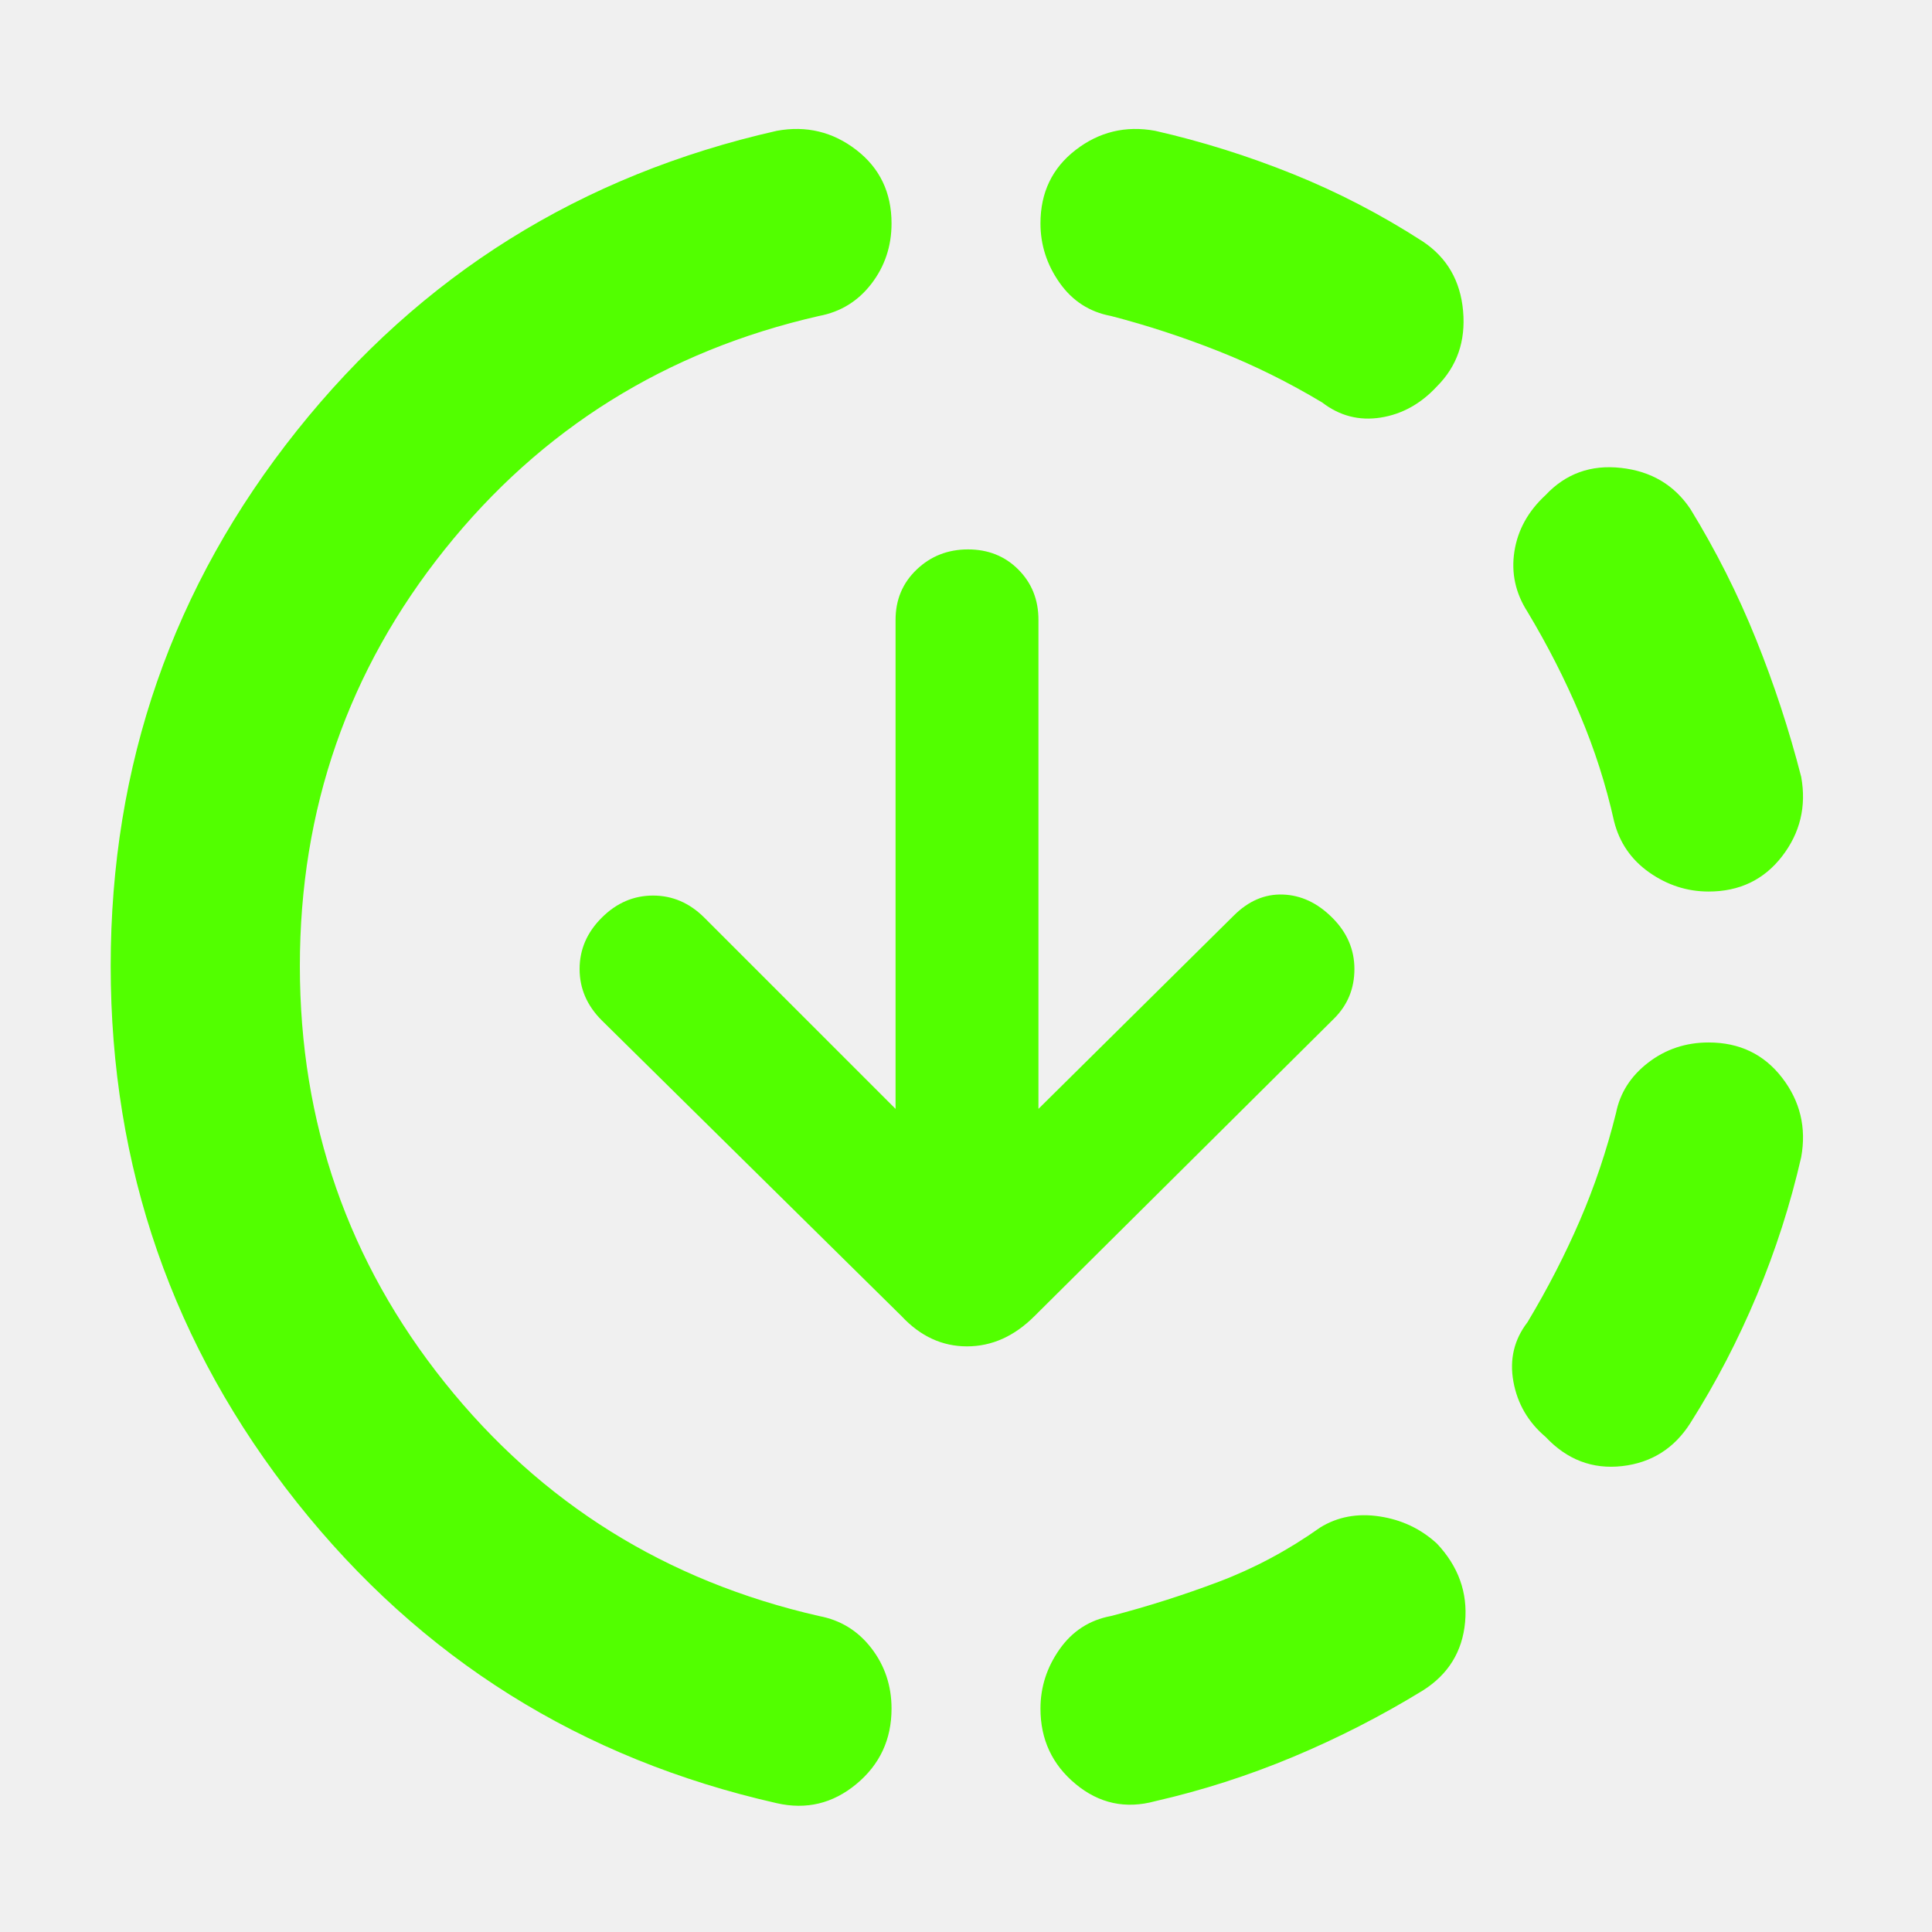
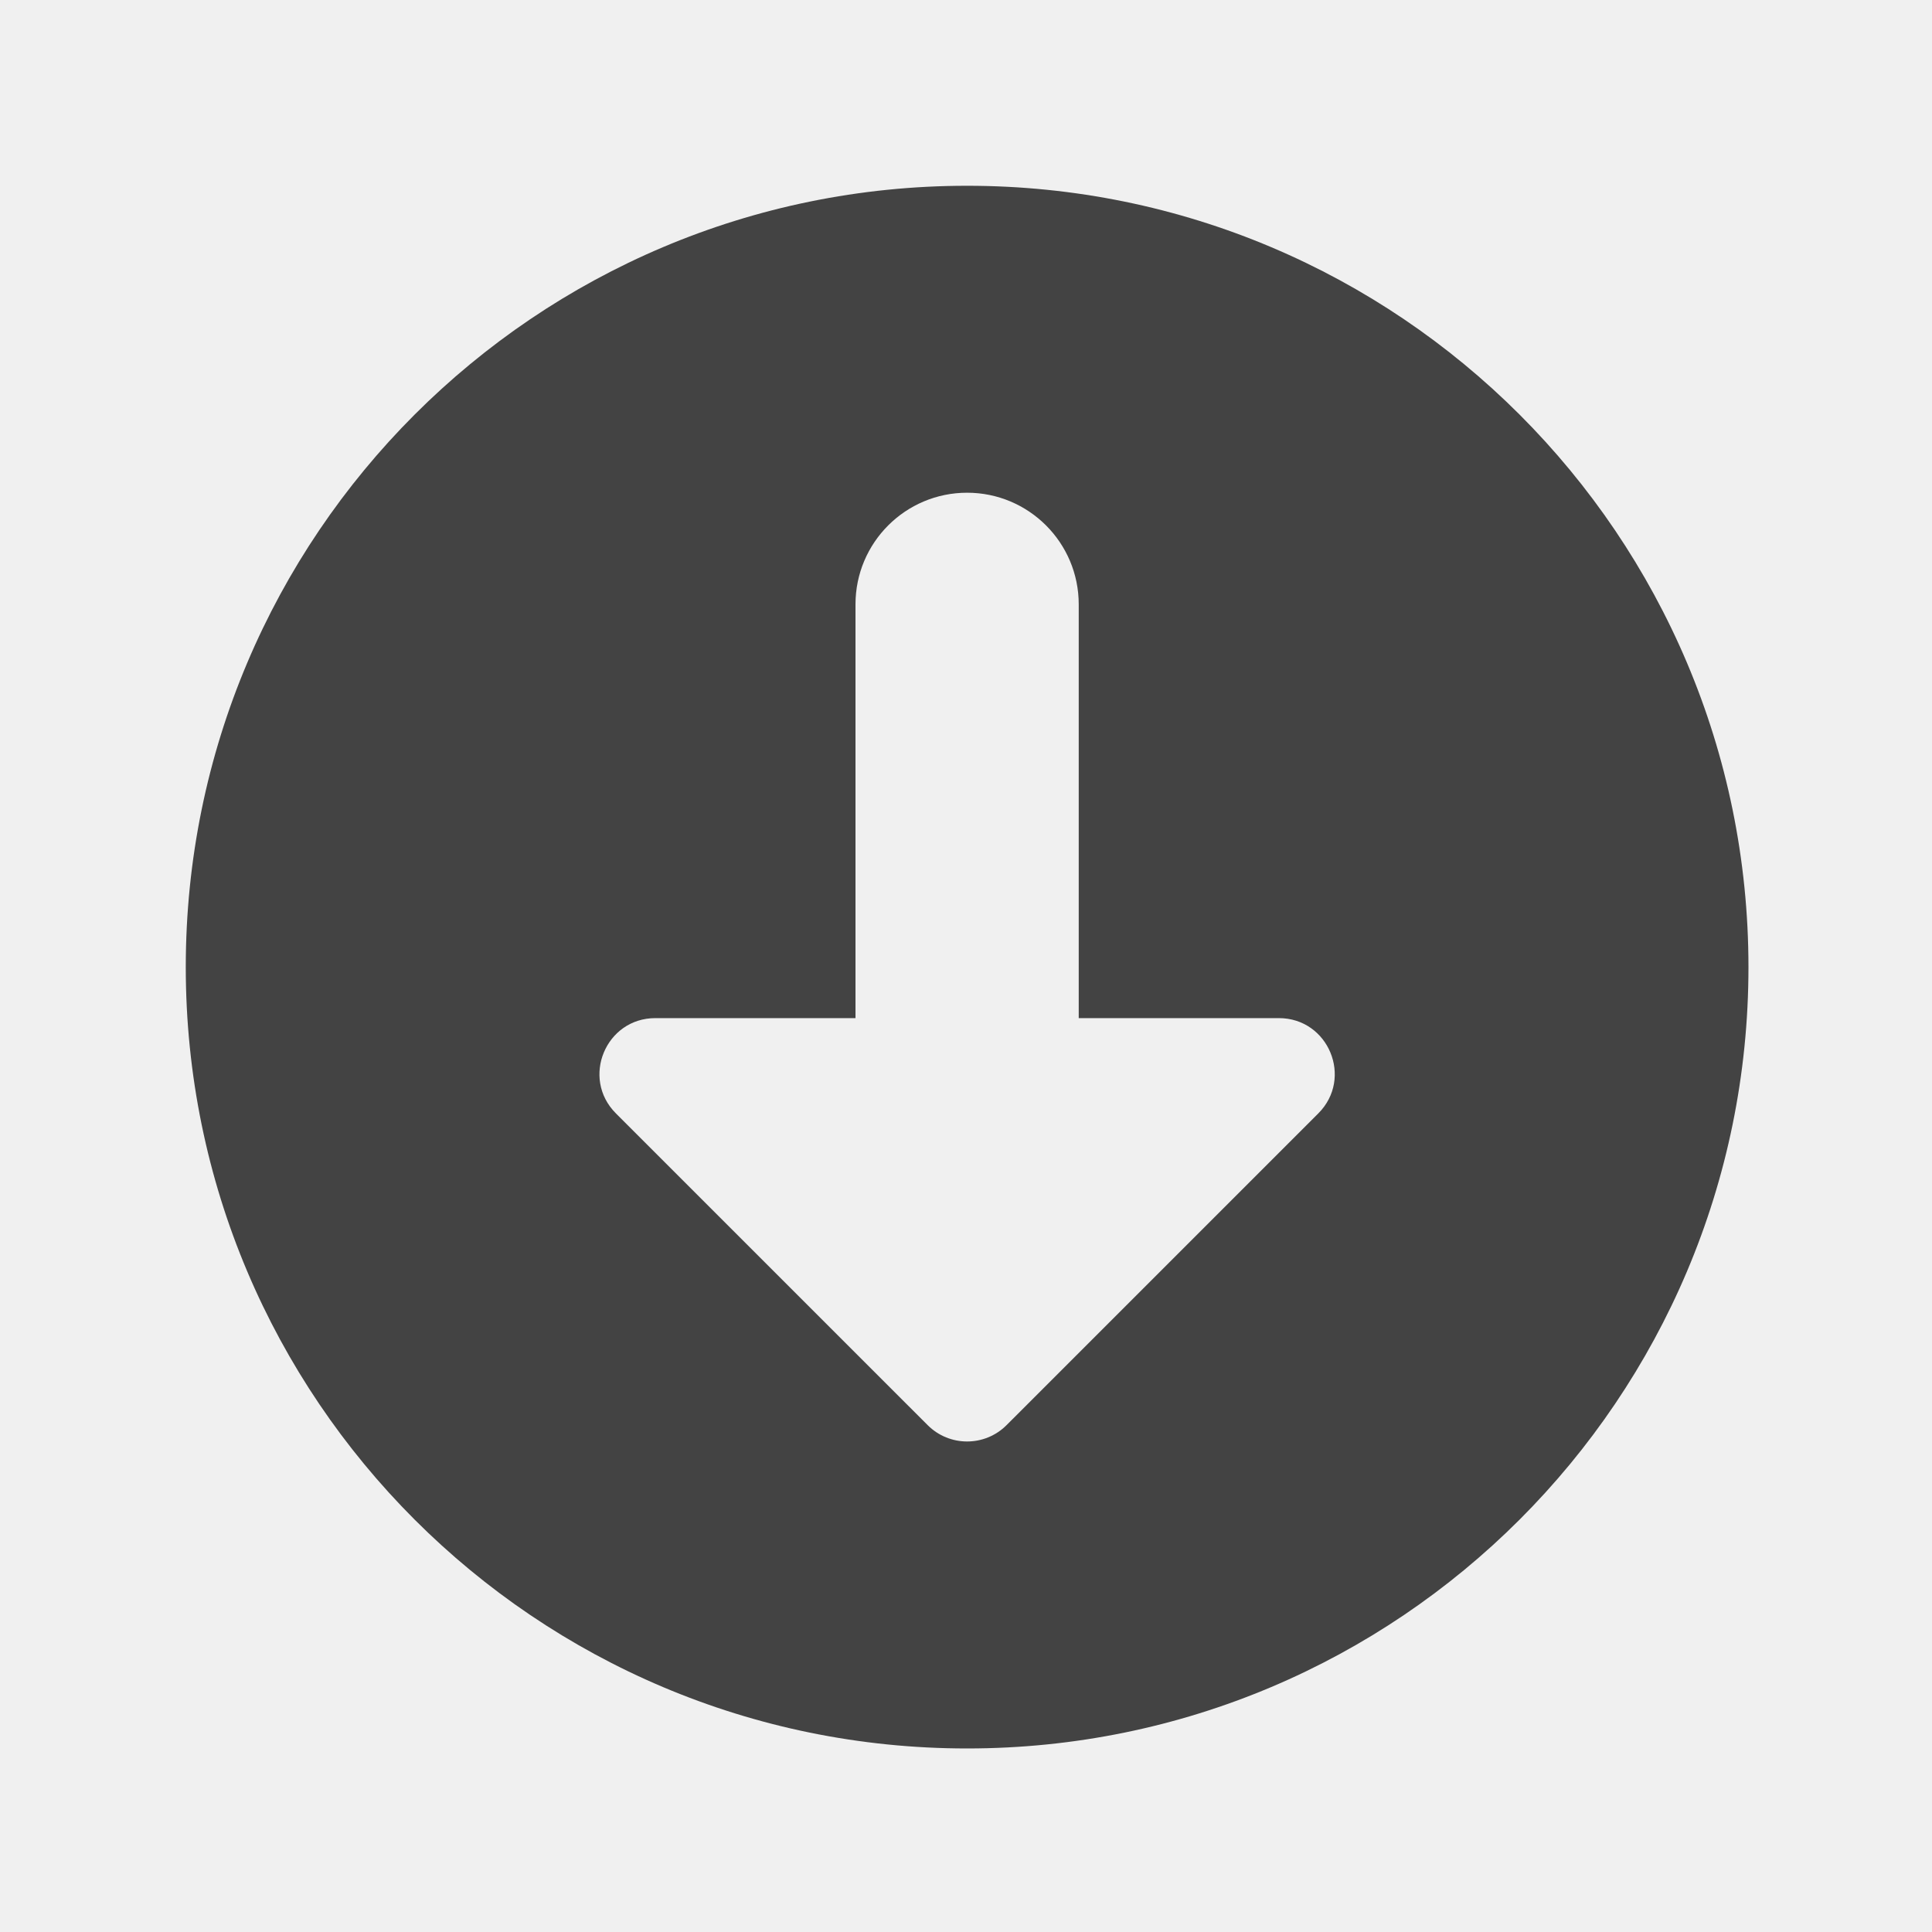
- <svg xmlns="http://www.w3.org/2000/svg" width="48" height="48" viewBox="0 0 48 48" fill="none">
-   <path d="M19.3 44.8C14.433 43.7 10.458 41.208 7.375 37.325C4.292 33.441 2.75 29 2.75 24C2.75 19 4.292 14.566 7.375 10.7C10.458 6.833 14.433 4.35 19.3 3.25C20.033 3.116 20.692 3.275 21.275 3.725C21.858 4.175 22.15 4.783 22.15 5.55C22.15 6.116 21.983 6.616 21.65 7.05C21.317 7.483 20.883 7.75 20.35 7.85C16.55 8.716 13.45 10.65 11.05 13.65C8.65 16.65 7.45 20.1 7.45 24C7.45 27.9 8.65 31.35 11.05 34.35C13.45 37.35 16.55 39.283 20.35 40.15C20.883 40.25 21.317 40.517 21.65 40.95C21.983 41.383 22.15 41.883 22.15 42.45C22.15 43.217 21.858 43.842 21.275 44.325C20.692 44.808 20.033 44.967 19.3 44.8ZM28.7 44.75C27.967 44.95 27.308 44.808 26.725 44.325C26.142 43.842 25.85 43.217 25.85 42.45C25.85 41.916 26.008 41.425 26.325 40.975C26.642 40.525 27.067 40.25 27.6 40.15C28.5 39.916 29.392 39.633 30.275 39.3C31.158 38.967 32 38.517 32.8 37.95C33.233 37.683 33.725 37.592 34.275 37.675C34.825 37.758 35.3 37.983 35.7 38.35C36.233 38.916 36.467 39.566 36.4 40.3C36.333 41.033 35.983 41.6 35.35 42C34.317 42.633 33.242 43.183 32.125 43.65C31.008 44.117 29.867 44.483 28.7 44.75ZM38.4 35.7C37.967 35.333 37.7 34.875 37.6 34.325C37.5 33.775 37.617 33.283 37.95 32.85C38.45 32.017 38.883 31.175 39.25 30.325C39.617 29.475 39.917 28.583 40.15 27.65C40.25 27.15 40.517 26.733 40.95 26.4C41.383 26.067 41.883 25.9 42.45 25.9C43.217 25.9 43.825 26.192 44.275 26.775C44.725 27.358 44.883 28.017 44.75 28.75C44.483 29.916 44.117 31.058 43.65 32.175C43.183 33.291 42.633 34.35 42 35.35C41.6 35.983 41.033 36.342 40.3 36.425C39.567 36.508 38.933 36.267 38.4 35.7ZM42.45 22.15C41.917 22.15 41.425 21.991 40.975 21.675C40.525 21.358 40.233 20.933 40.1 20.4C39.9 19.5 39.617 18.616 39.25 17.75C38.883 16.883 38.45 16.033 37.95 15.2C37.65 14.733 37.542 14.233 37.625 13.7C37.708 13.166 37.967 12.7 38.4 12.3C38.9 11.767 39.525 11.541 40.275 11.625C41.025 11.708 41.6 12.05 42 12.65C42.633 13.683 43.175 14.758 43.625 15.875C44.075 16.991 44.45 18.133 44.75 19.3C44.883 20.033 44.725 20.692 44.275 21.275C43.825 21.858 43.217 22.15 42.45 22.15ZM32.85 10C32.017 9.5 31.158 9.075 30.275 8.725C29.392 8.375 28.5 8.083 27.6 7.85C27.067 7.75 26.642 7.475 26.325 7.025C26.008 6.575 25.85 6.083 25.85 5.55C25.85 4.783 26.142 4.175 26.725 3.725C27.308 3.275 27.967 3.116 28.7 3.25C29.867 3.516 31.008 3.875 32.125 4.325C33.242 4.775 34.317 5.333 35.35 6C35.95 6.4 36.283 6.975 36.35 7.725C36.417 8.475 36.2 9.1 35.7 9.6C35.3 10.033 34.833 10.291 34.3 10.375C33.767 10.458 33.283 10.333 32.85 10ZM25.8 27.55L30.65 22.75C31.017 22.383 31.425 22.208 31.875 22.225C32.325 22.241 32.733 22.433 33.1 22.8C33.467 23.166 33.65 23.591 33.65 24.075C33.65 24.558 33.483 24.966 33.15 25.3L25.7 32.7C25.2 33.2 24.642 33.45 24.025 33.45C23.408 33.45 22.867 33.2 22.4 32.7L14.95 25.35C14.583 24.983 14.4 24.558 14.4 24.075C14.4 23.591 14.583 23.166 14.95 22.8C15.317 22.433 15.742 22.25 16.225 22.25C16.708 22.25 17.133 22.433 17.5 22.8L22.25 27.55V15.4C22.25 14.9 22.425 14.483 22.775 14.15C23.125 13.816 23.55 13.65 24.05 13.65C24.55 13.65 24.967 13.816 25.3 14.15C25.633 14.483 25.8 14.9 25.8 15.4V27.55Z" fill="#52FF00" />
+ <svg xmlns="http://www.w3.org/2000/svg" width="156" height="156" viewBox="0 0 156 156" fill="none">
+   <g clip-path="url(#clip0_28587_20)">
+     <path fill-rule="evenodd" clip-rule="evenodd" d="M78.09 141.18C112.934 141.18 141.18 112.934 141.18 78.09C141.18 43.246 112.934 15 78.09 15C43.246 15 15 43.246 15 78.09C15 112.934 43.246 141.18 78.09 141.18ZM106.448 89.901L81.276 115.072C79.516 116.833 76.663 116.833 74.903 115.072L49.731 89.901C46.892 87.062 48.903 82.208 52.918 82.208H69.077V48.798C69.077 43.821 73.112 39.785 78.09 39.785C83.067 39.785 87.102 43.821 87.102 48.798V82.208H103.261C107.276 82.208 109.287 87.062 106.448 89.901Z" fill="#434343" />
+   </g>
+   <defs>
+     <clipPath id="clip0_28587_20">
+       <rect width="155.294" height="155.294" fill="white" />
+     </clipPath>
+   </defs>
</svg>
